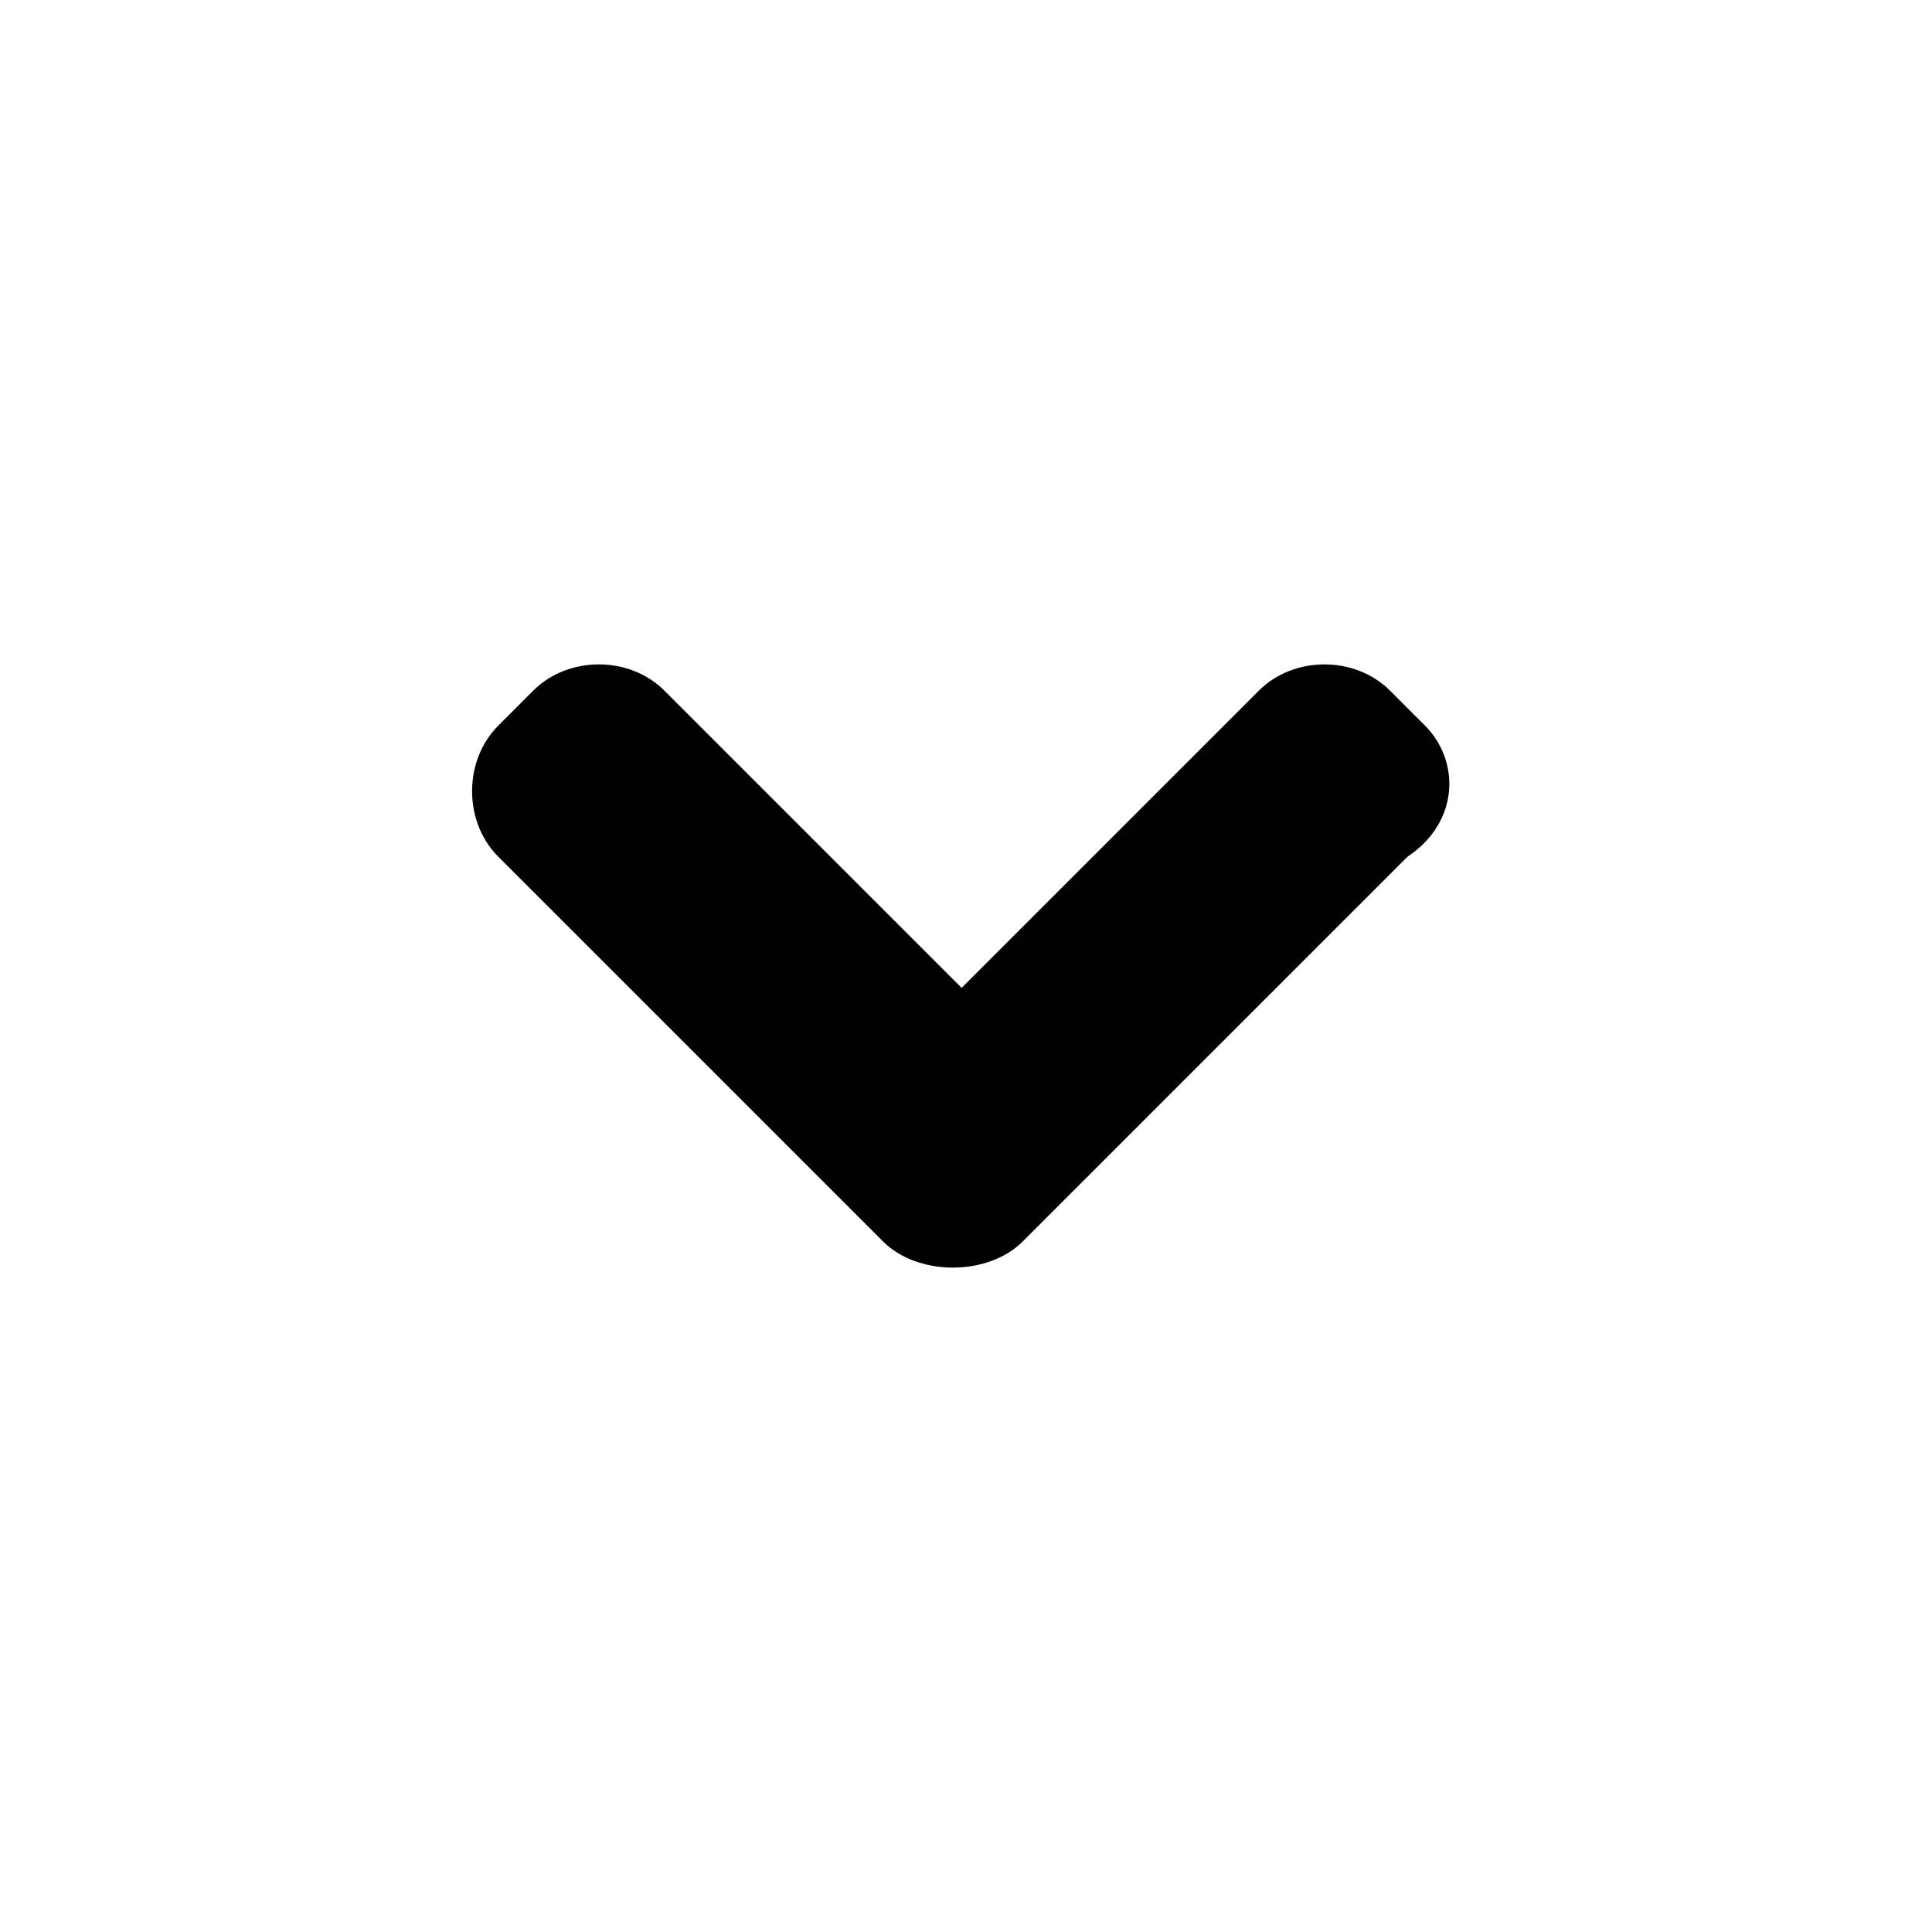
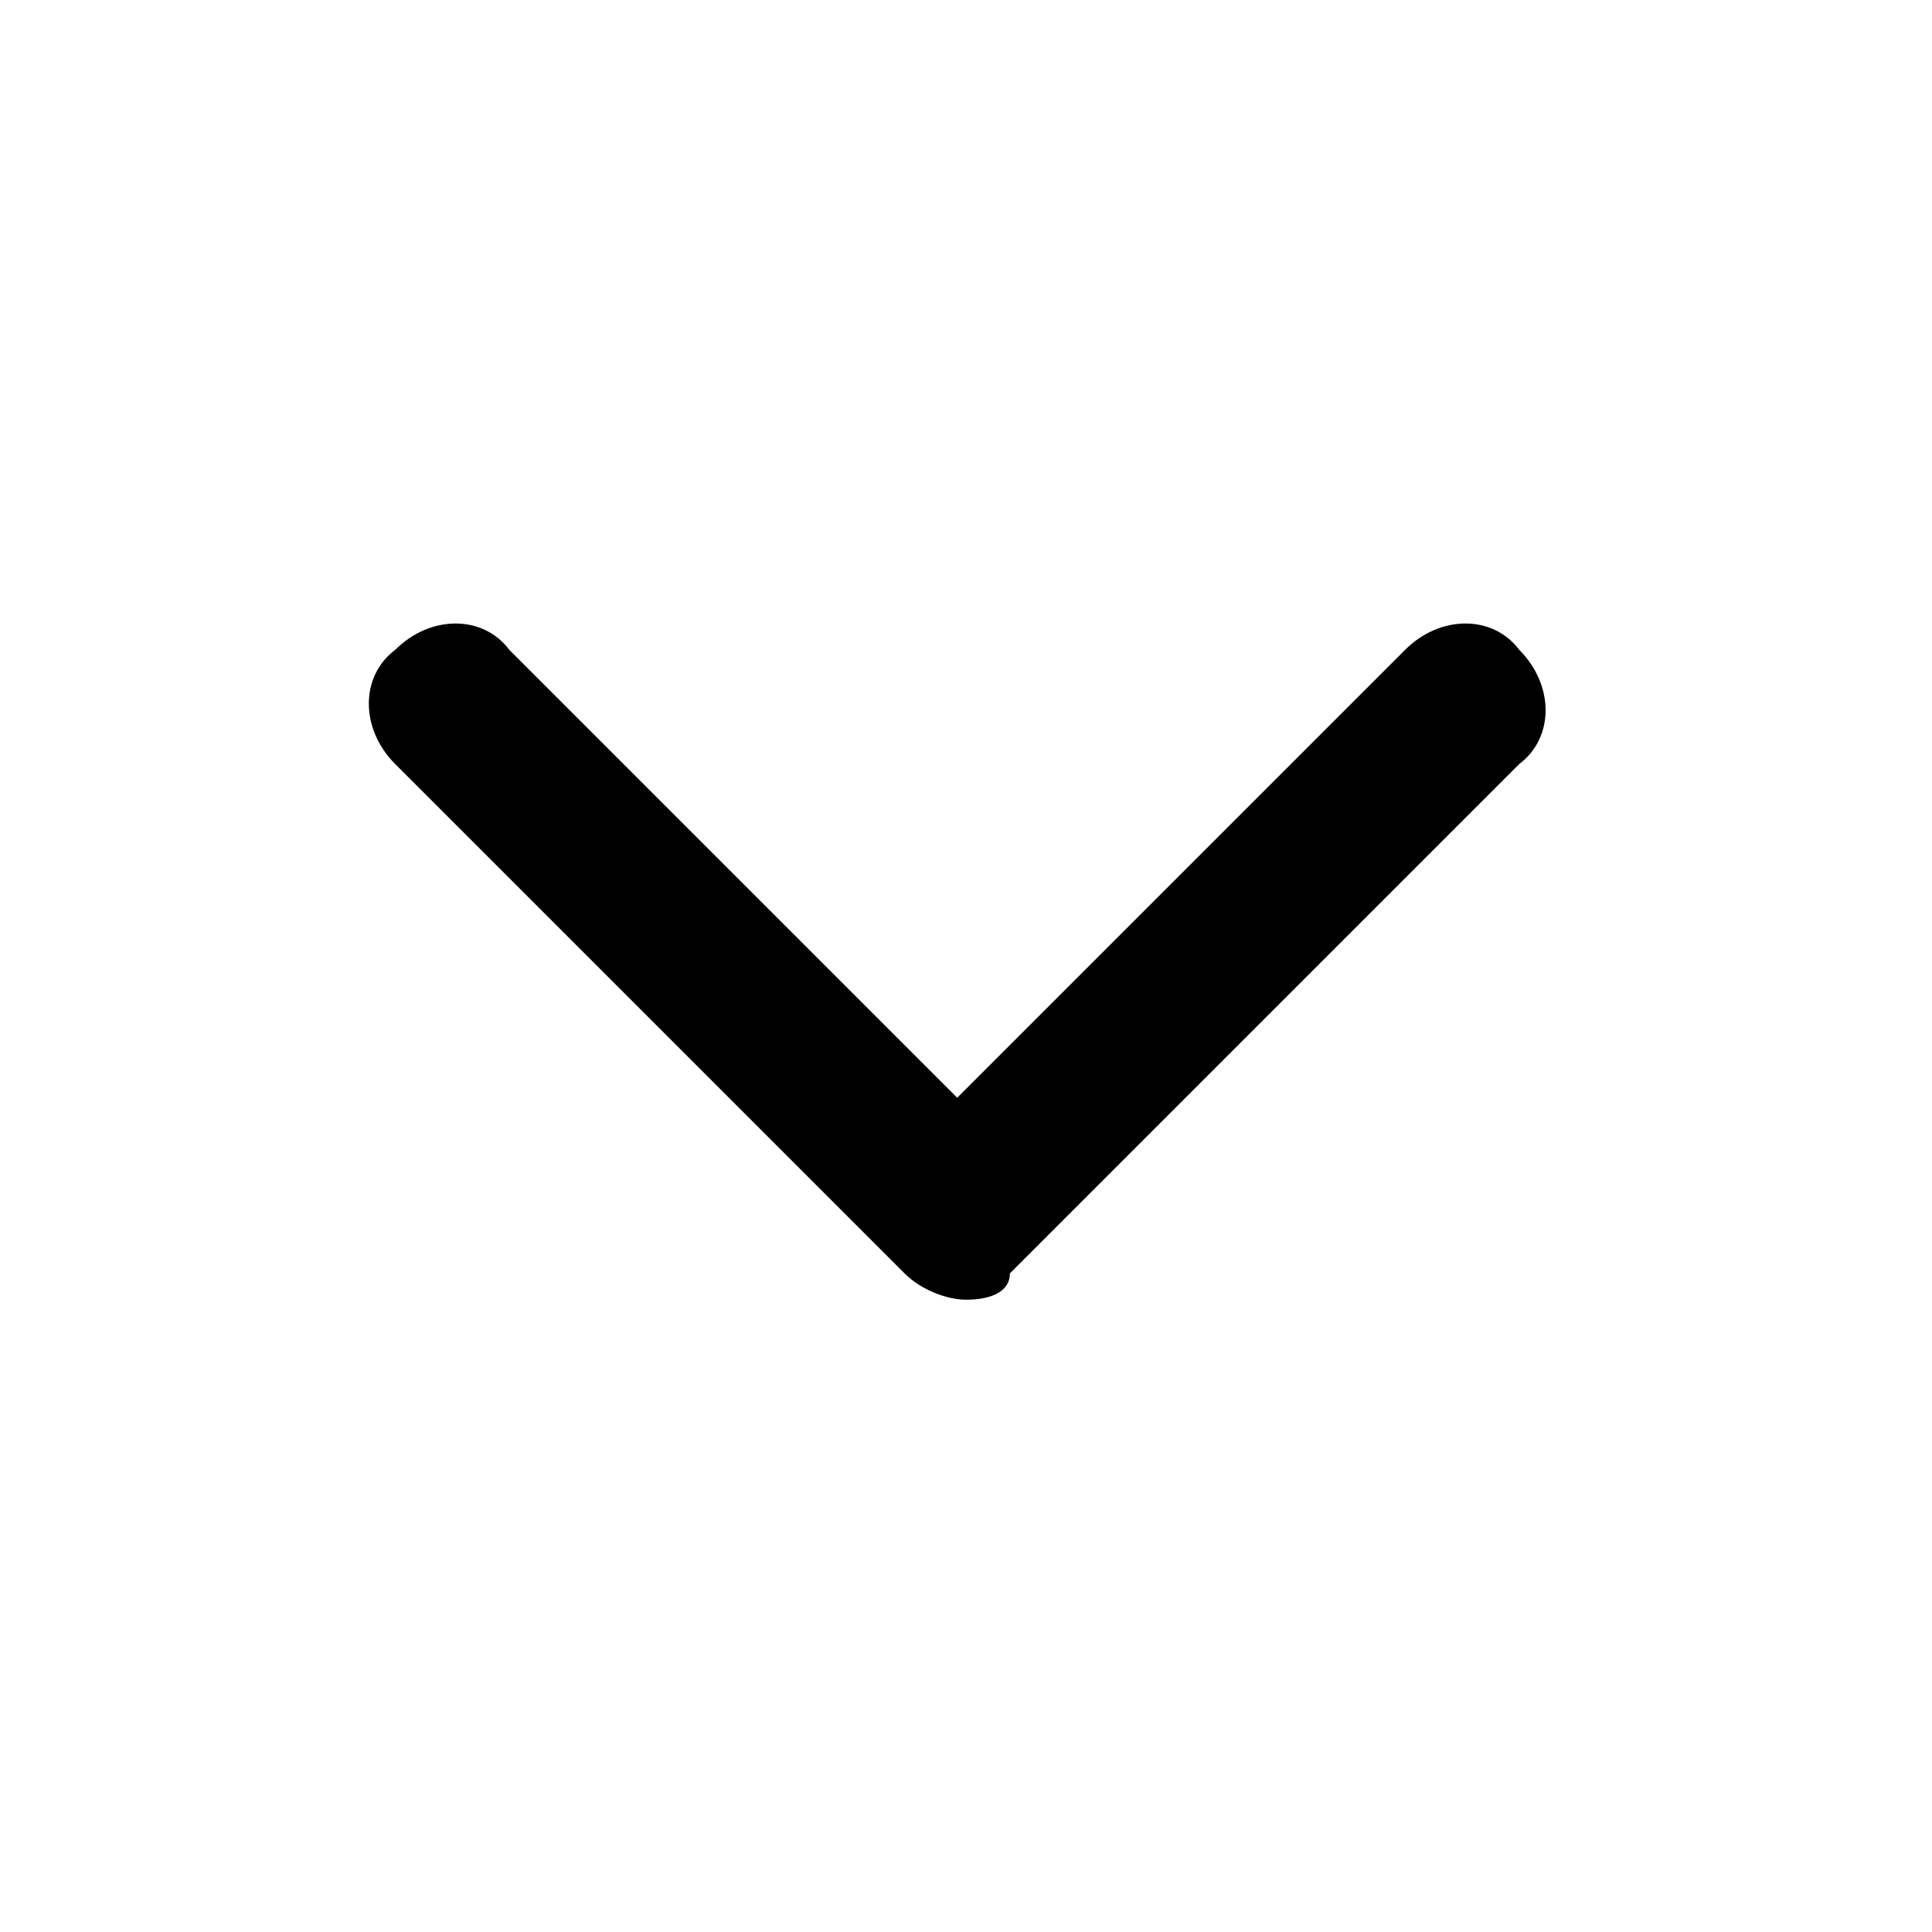
- <svg xmlns="http://www.w3.org/2000/svg" id="Layer_1" viewBox="-948 489.9 22.1 22.1">
-   <style>.st0{fill:#010002}</style>
-   <path class="st0" d="M-931.7 498.2l-.4-.4c-.4-.4-1.1-.4-1.5 0l-3.4 3.4-3.4-3.4c-.4-.4-1.1-.4-1.5 0l-.4.4c-.4.4-.4 1.1 0 1.5l4.4 4.4c.2.2.5.3.8.3.3 0 .6-.1.8-.3l4.4-4.4c.6-.4.6-1.1.2-1.5z" />
+ <svg xmlns="http://www.w3.org/2000/svg" viewBox="-518.1 490.1 22 22">
+   <path d="M-507.1 504.9c-.2 0-.5-.1-.7-.3l-5.8-5.8c-.4-.4-.4-1 0-1.3.4-.4 1-.4 1.3 0l5.1 5.1 5.1-5.1c.4-.4 1-.4 1.3 0 .4.4.4 1 0 1.3l-5.8 5.8c0 .2-.2.3-.5.3z" />
</svg>
